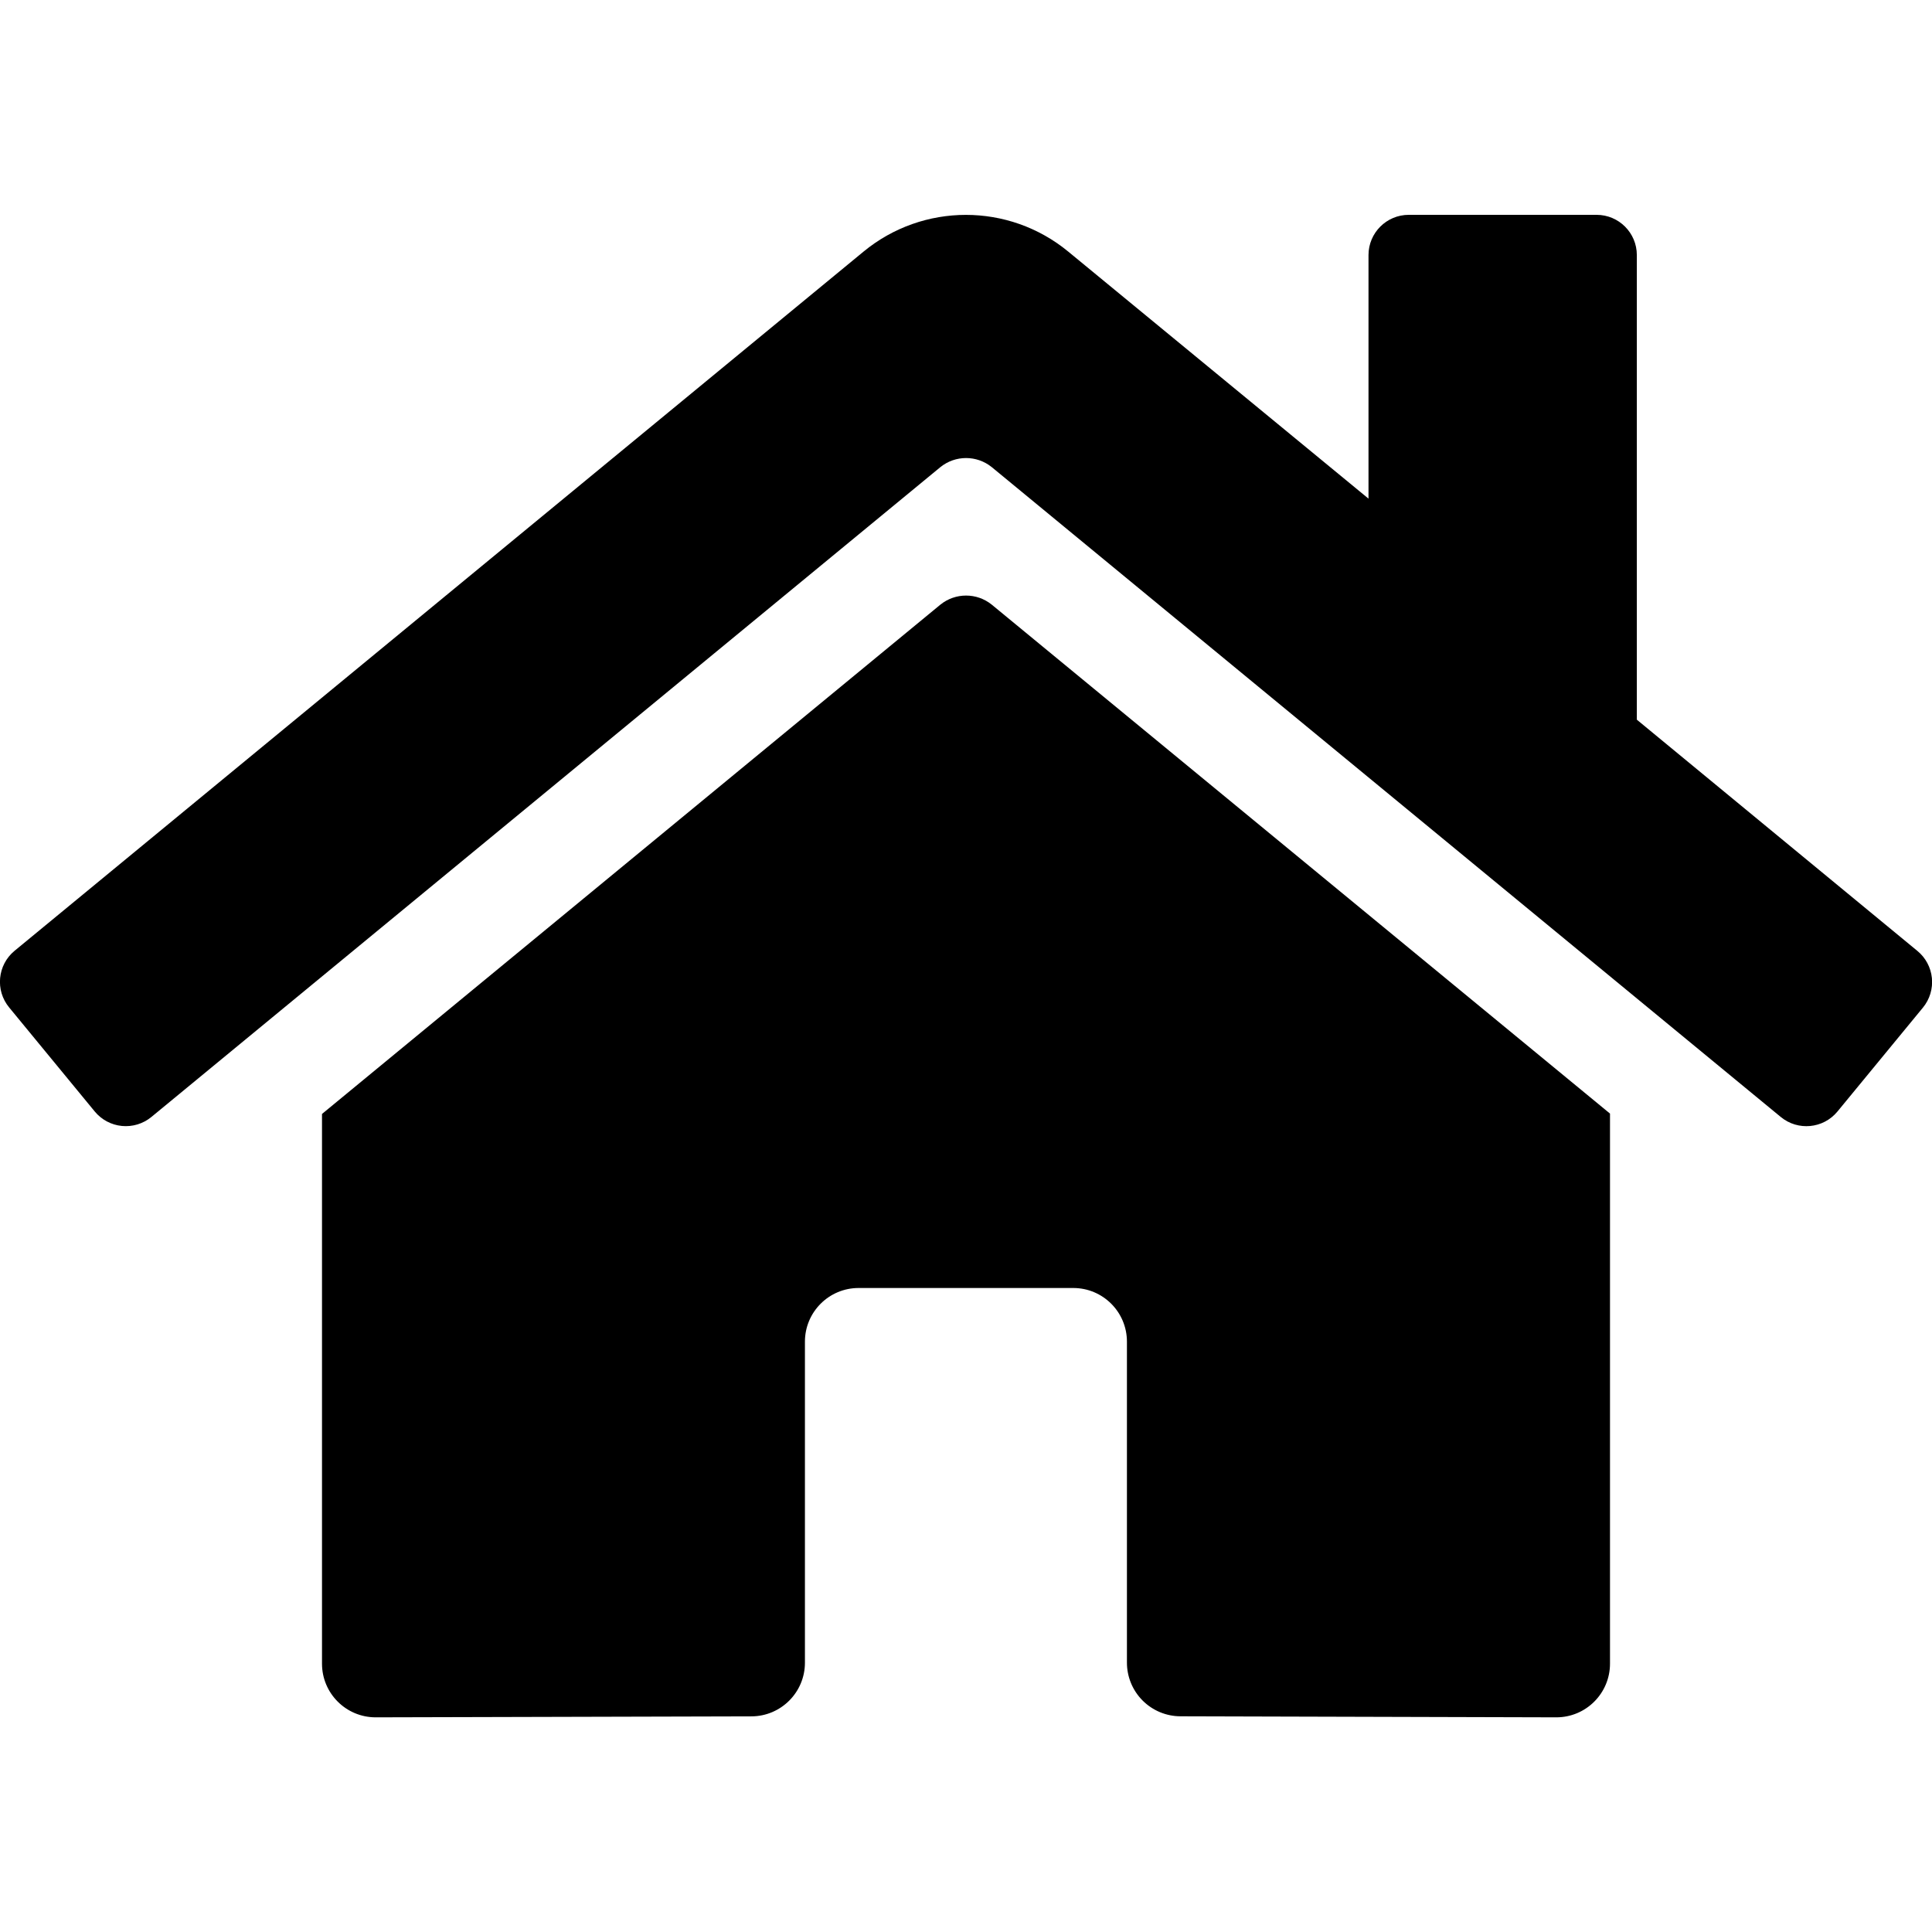
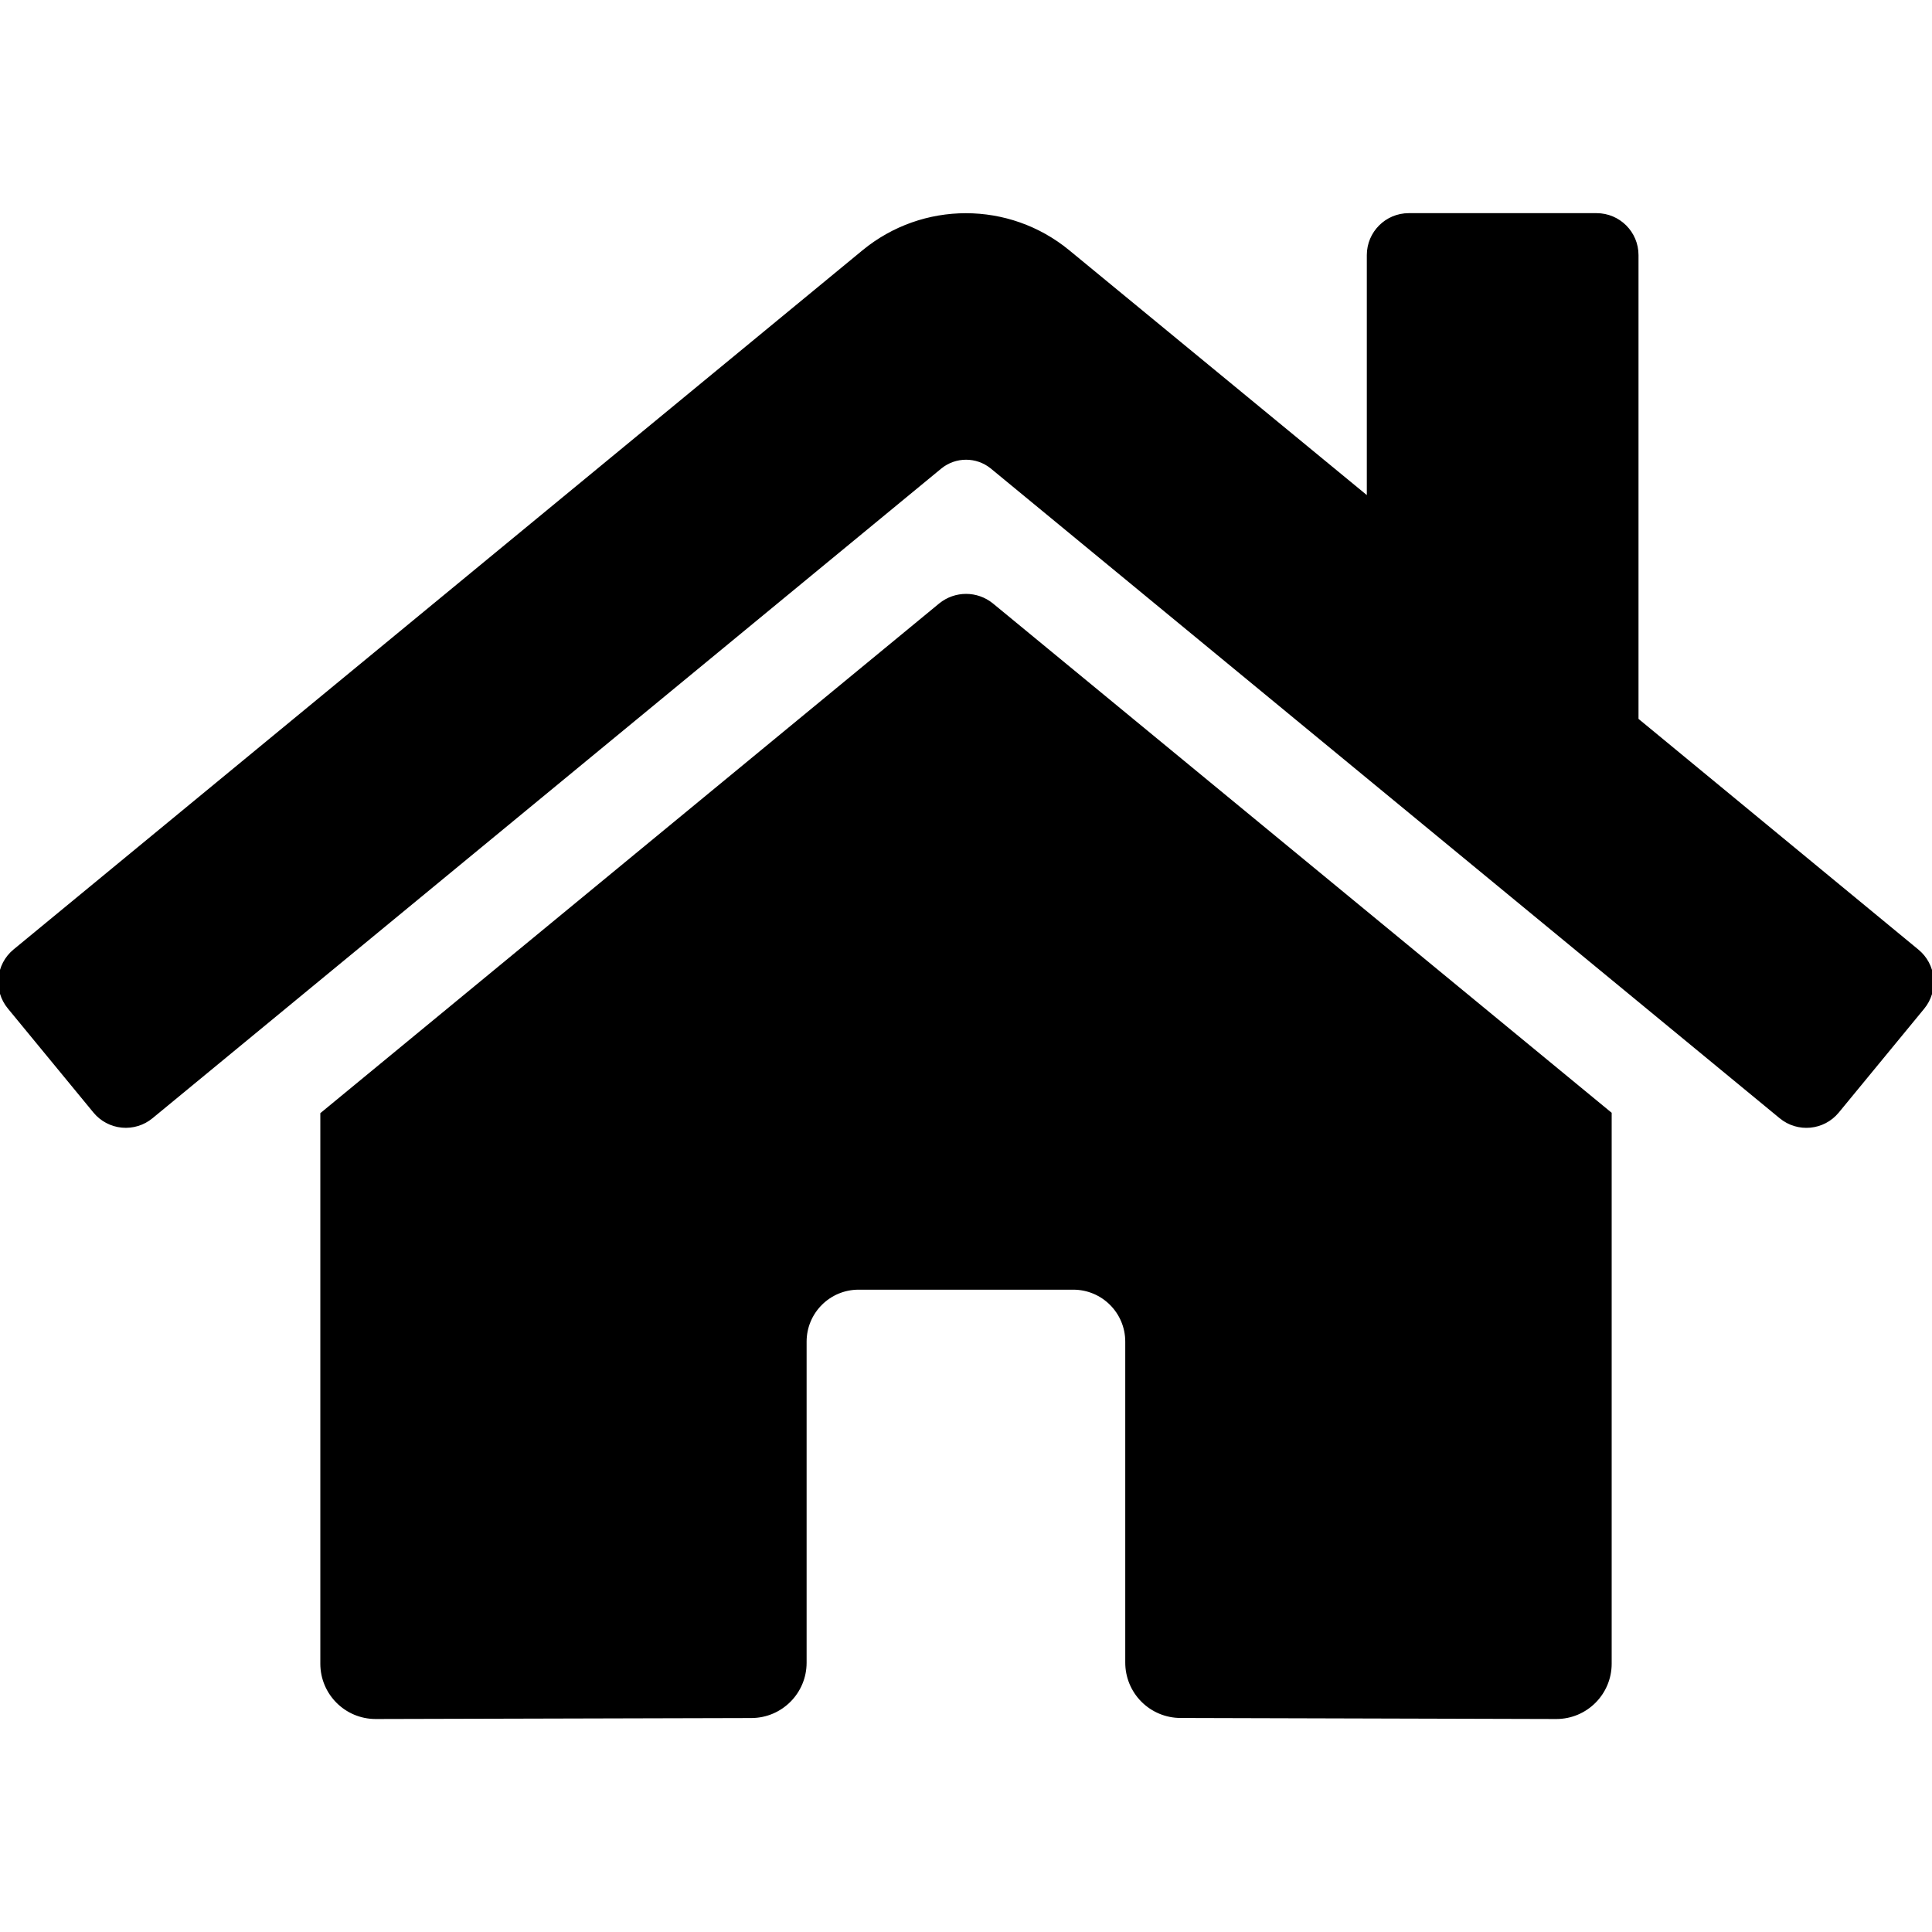
- <svg xmlns="http://www.w3.org/2000/svg" stroke="currentColor" fill="currentColor" stroke-width="0" viewBox="0 0 576 512" height="24" width="24">
+ <svg xmlns="http://www.w3.org/2000/svg" stroke="currentColor" fill="currentColor" strokeWidth="0" viewBox="0 0 576 512" height="24" width="24">
  <path d="M280.37 148.26L96 300.11V464a16 16 0 0 0 16 16l112.06-.29a16 16 0 0 0 15.92-16V368a16 16 0 0 1 16-16h64a16 16 0 0 1 16 16v95.64a16 16 0 0 0 16 16.05L464 480a16 16 0 0 0 16-16V300L295.67 148.26a12.19 12.19 0 0 0-15.3 0zM571.6 251.47L488 182.56V44.05a12 12 0 0 0-12-12h-56a12 12 0 0 0-12 12v72.61L318.47 43a48 48 0 0 0-61 0L4.34 251.47a12 12 0 0 0-1.6 16.9l25.5 31A12 12 0 0 0 45.15 301l235.22-193.74a12.19 12.19 0 0 1 15.3 0L530.9 301a12 12 0 0 0 16.9-1.6l25.5-31a12 12 0 0 0-1.7-16.93z" />
</svg>
